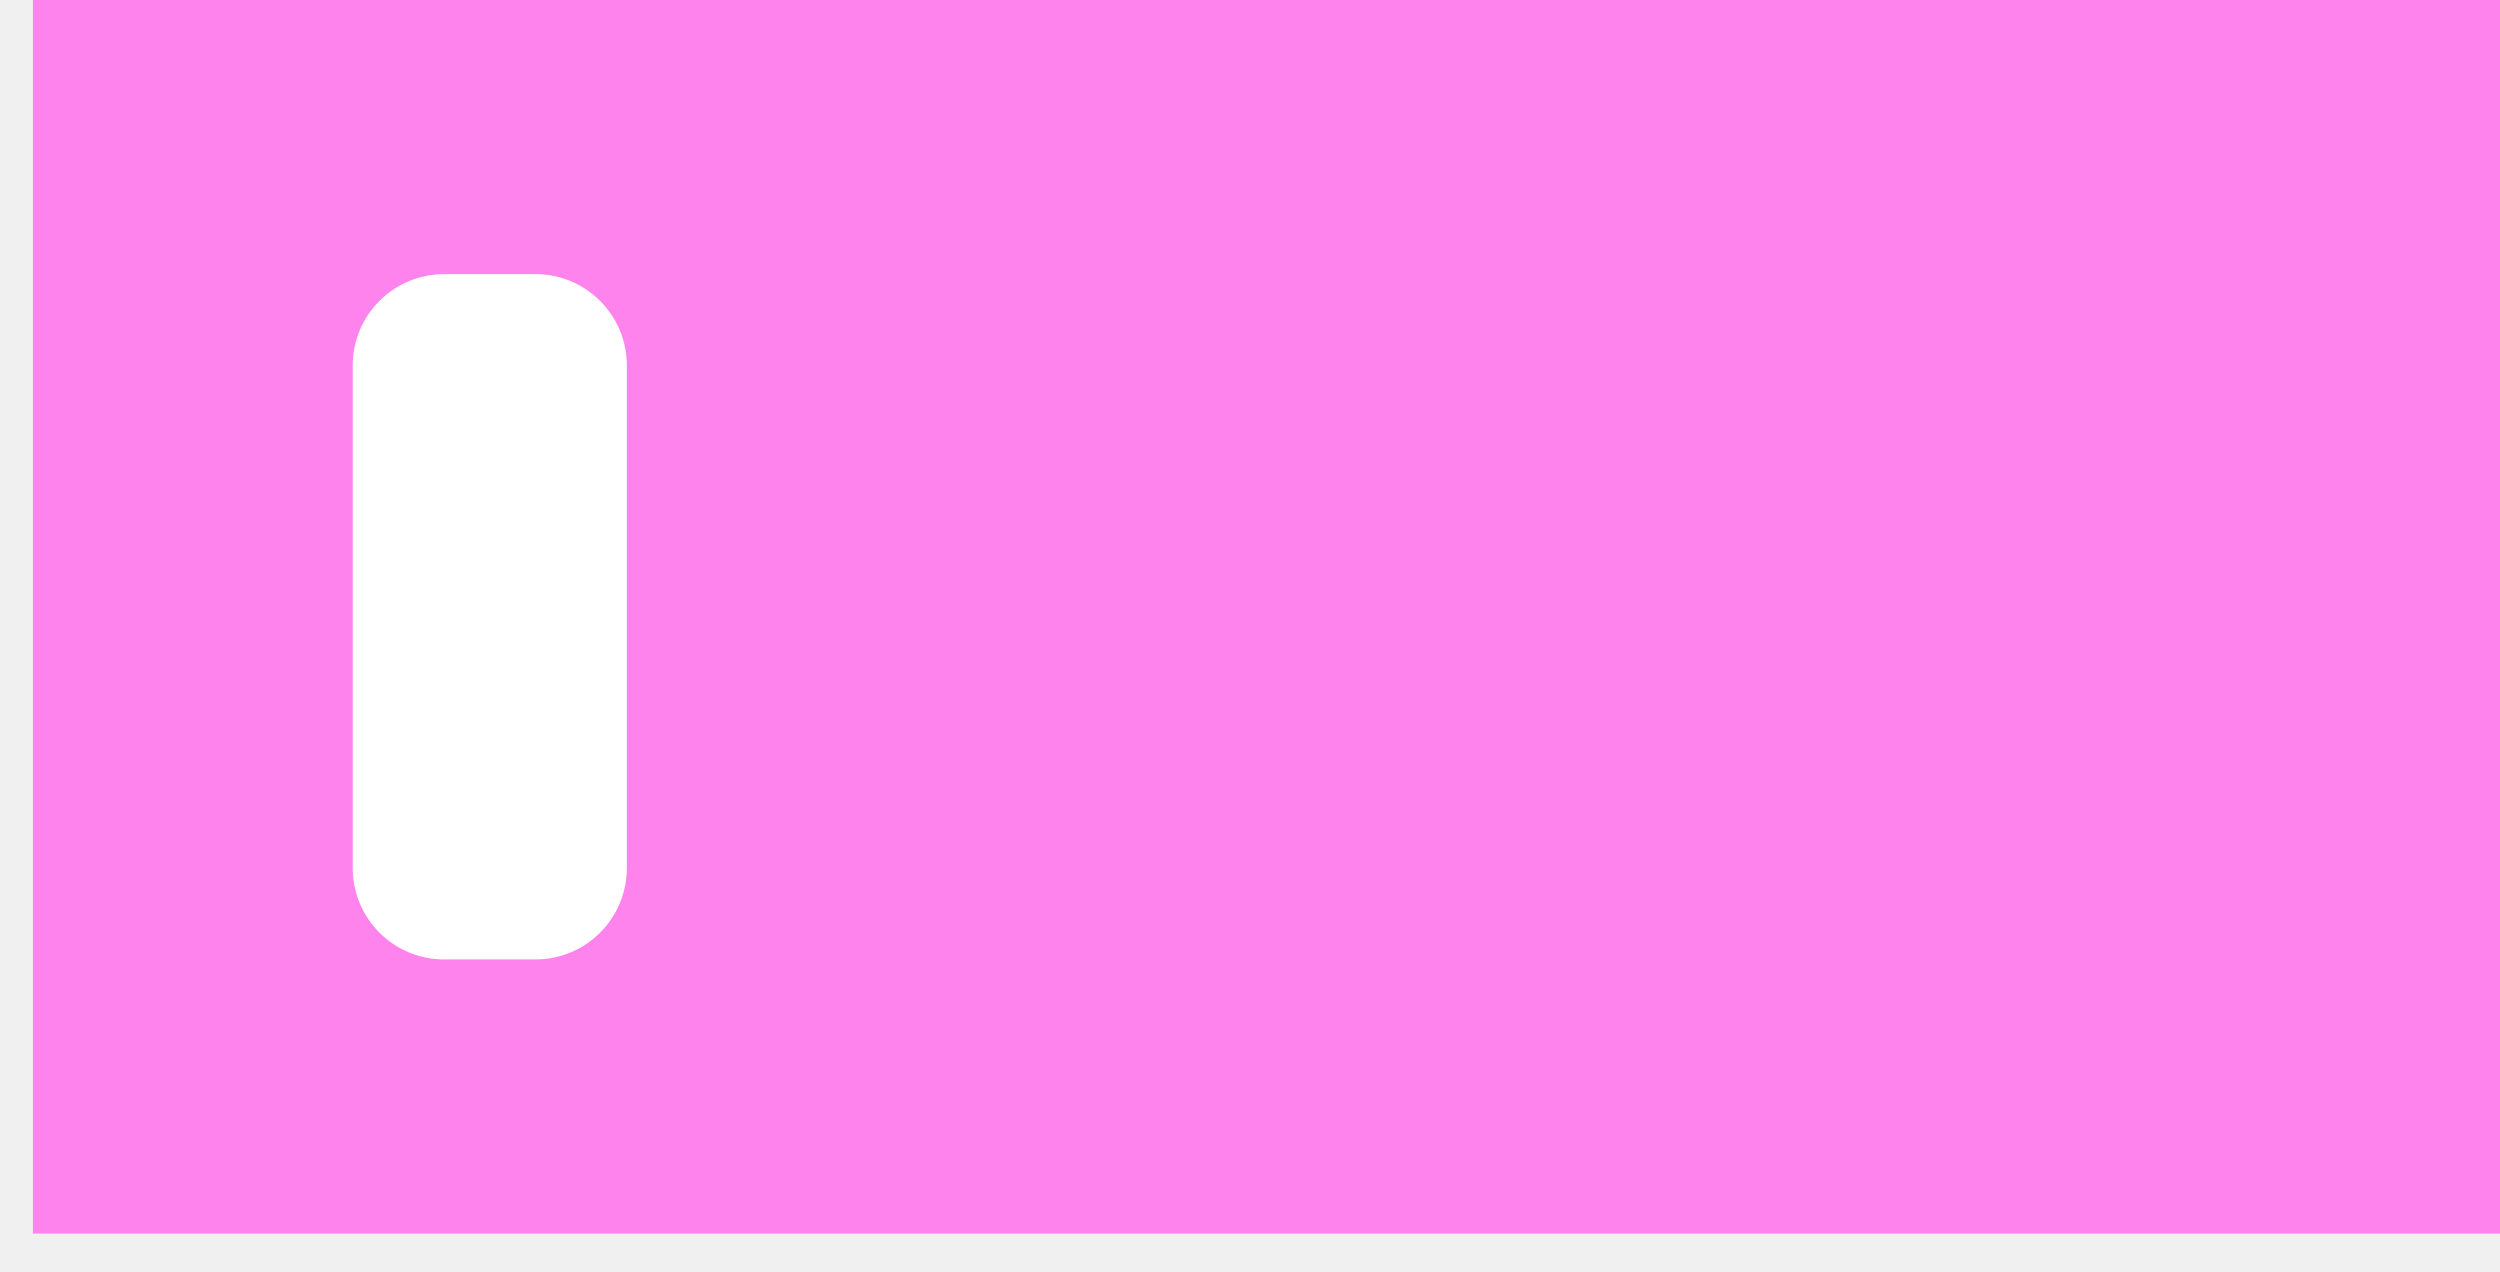
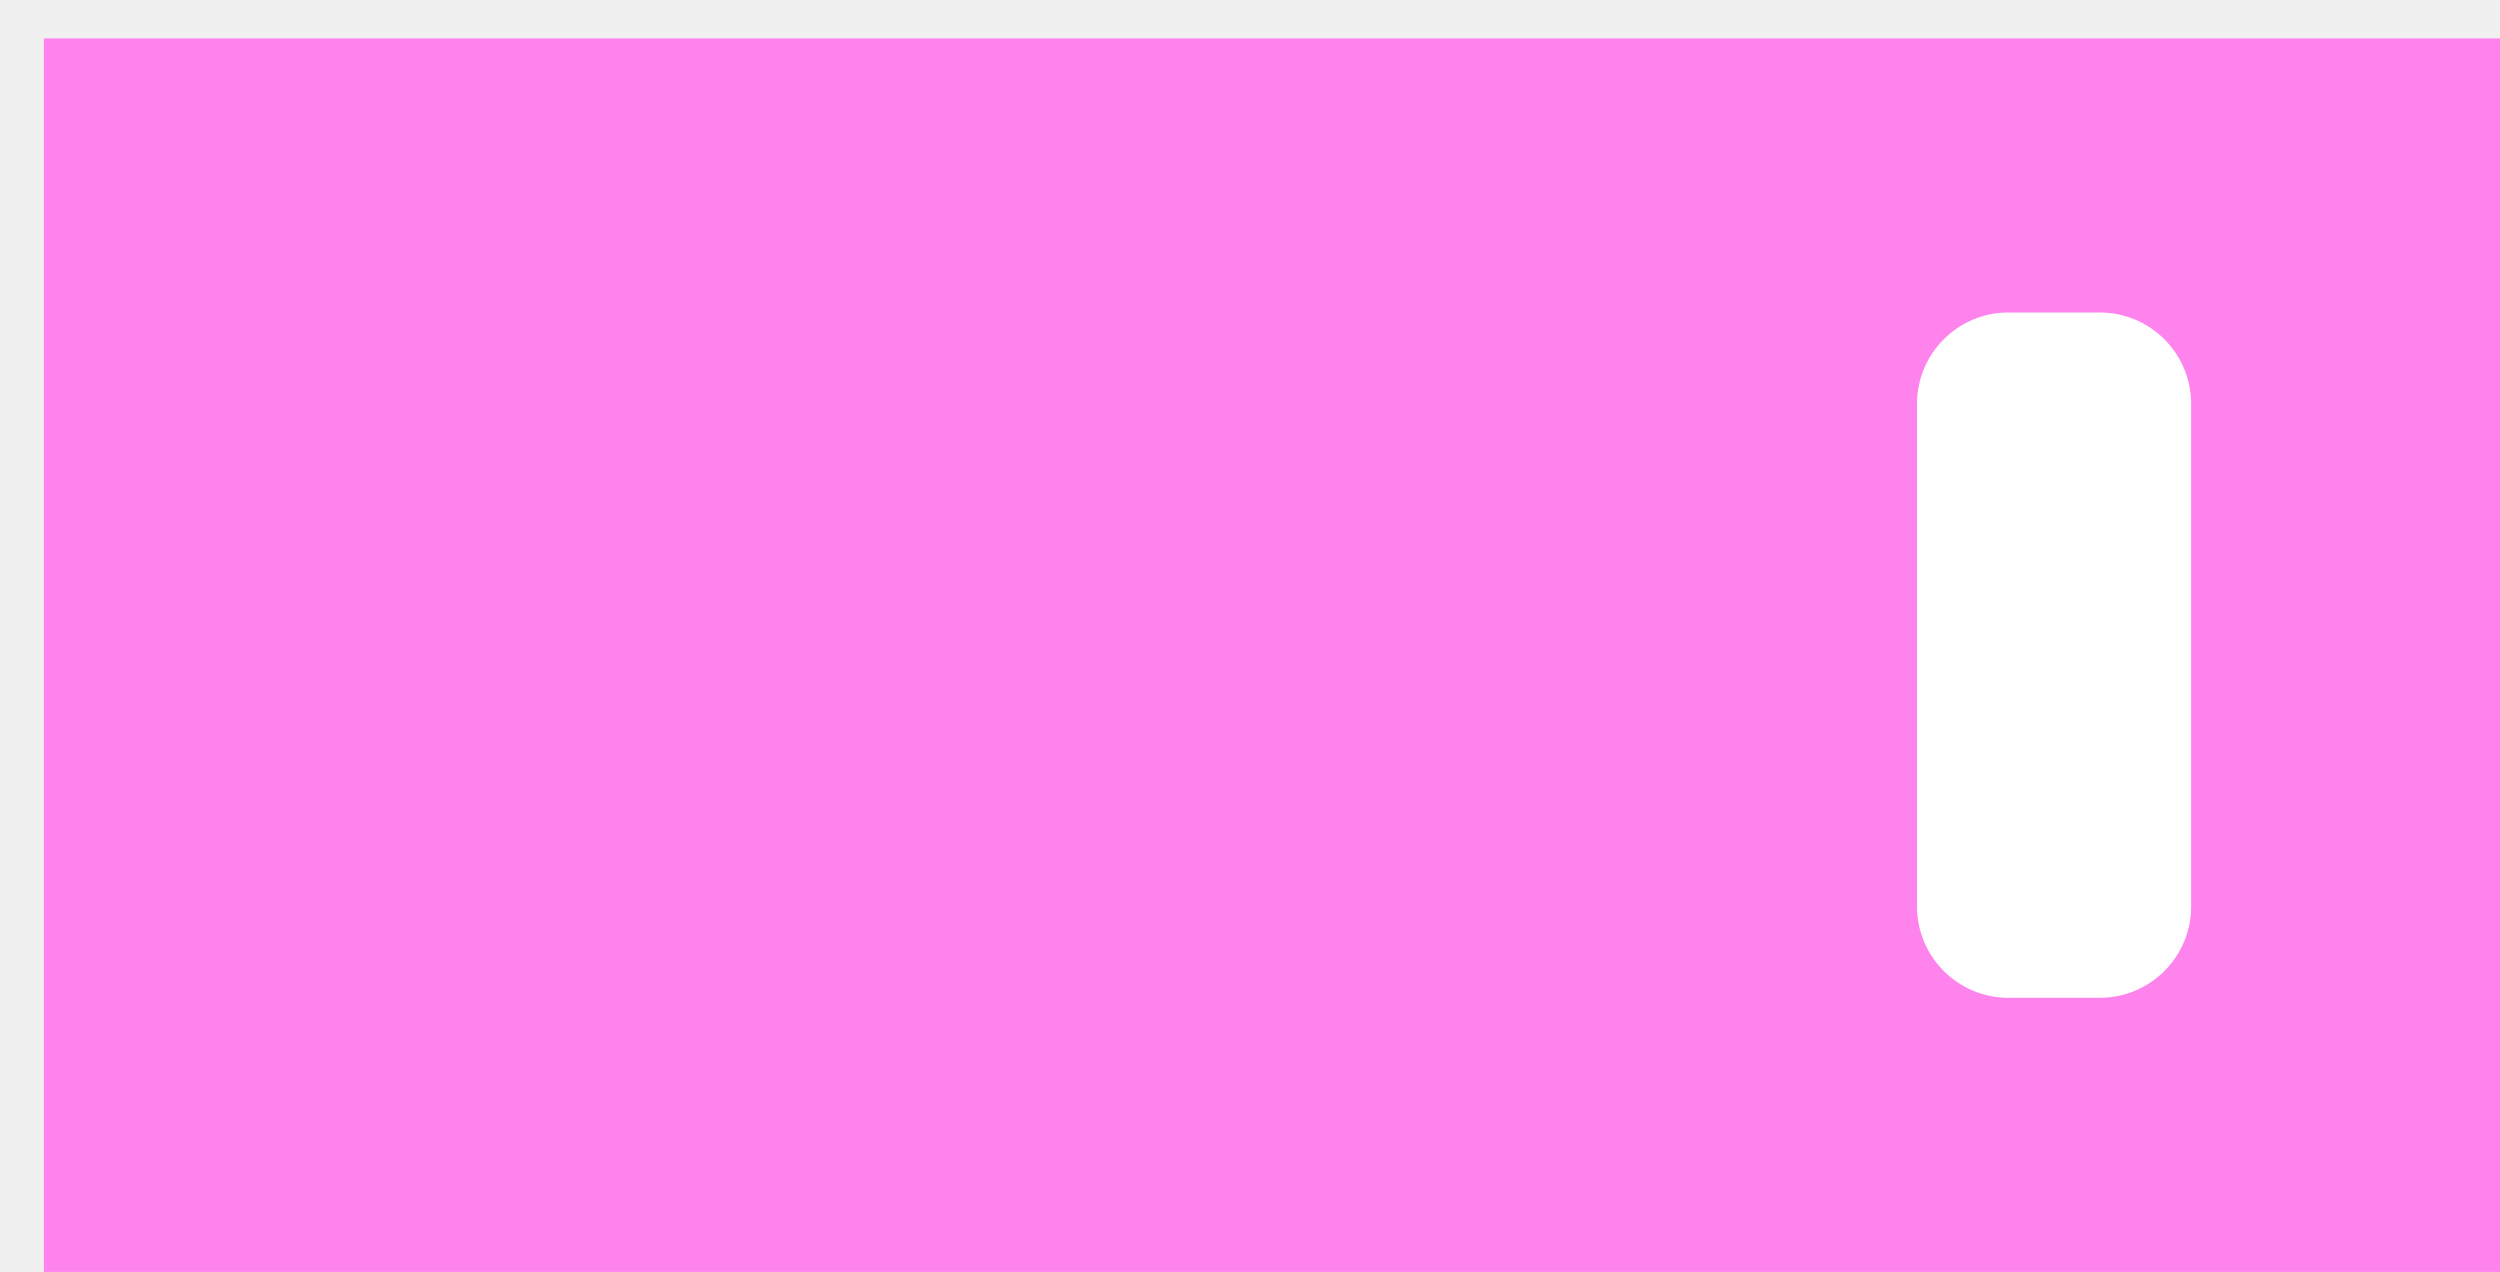
- <svg xmlns="http://www.w3.org/2000/svg" width="57" height="29" viewBox="0 0 57 29">
-   <g fill="none" fill-rule="evenodd" transform="rotate(90 28.5 28.5)">
-     <path fill="#FF83ED" d="M0 0h28.125v56.25H0z" />
-     <rect width="15.625" height="6.25" x="6.25" y="42.708" fill="#FFF" rx="2.083" />
+ <svg xmlns="http://www.w3.org/2000/svg" width="57" height="29" viewBox="0 0 57 29" fill="none">
+   <g clip-path="url(#clip0_760_16)">
+     <path fill-rule="evenodd" clip-rule="evenodd" d="M1 29L1 0.875L57.25 0.875L57.25 29L1 29Z" fill="#FF83ED" />
+     <path d="M43.708 9.208L43.708 20.667C43.708 21.817 44.641 22.75 45.791 22.75L47.875 22.75C49.025 22.75 49.958 21.817 49.958 20.667L49.958 9.208C49.958 8.058 49.025 7.125 47.875 7.125L45.791 7.125C44.641 7.125 43.708 8.058 43.708 9.208Z" fill="white" />
  </g>
+   <defs>
+     <clipPath id="clip0_760_16">
+       <rect width="57" height="29" fill="white" transform="translate(57 29) rotate(-180)" />
+     </clipPath>
+   </defs>
</svg>
